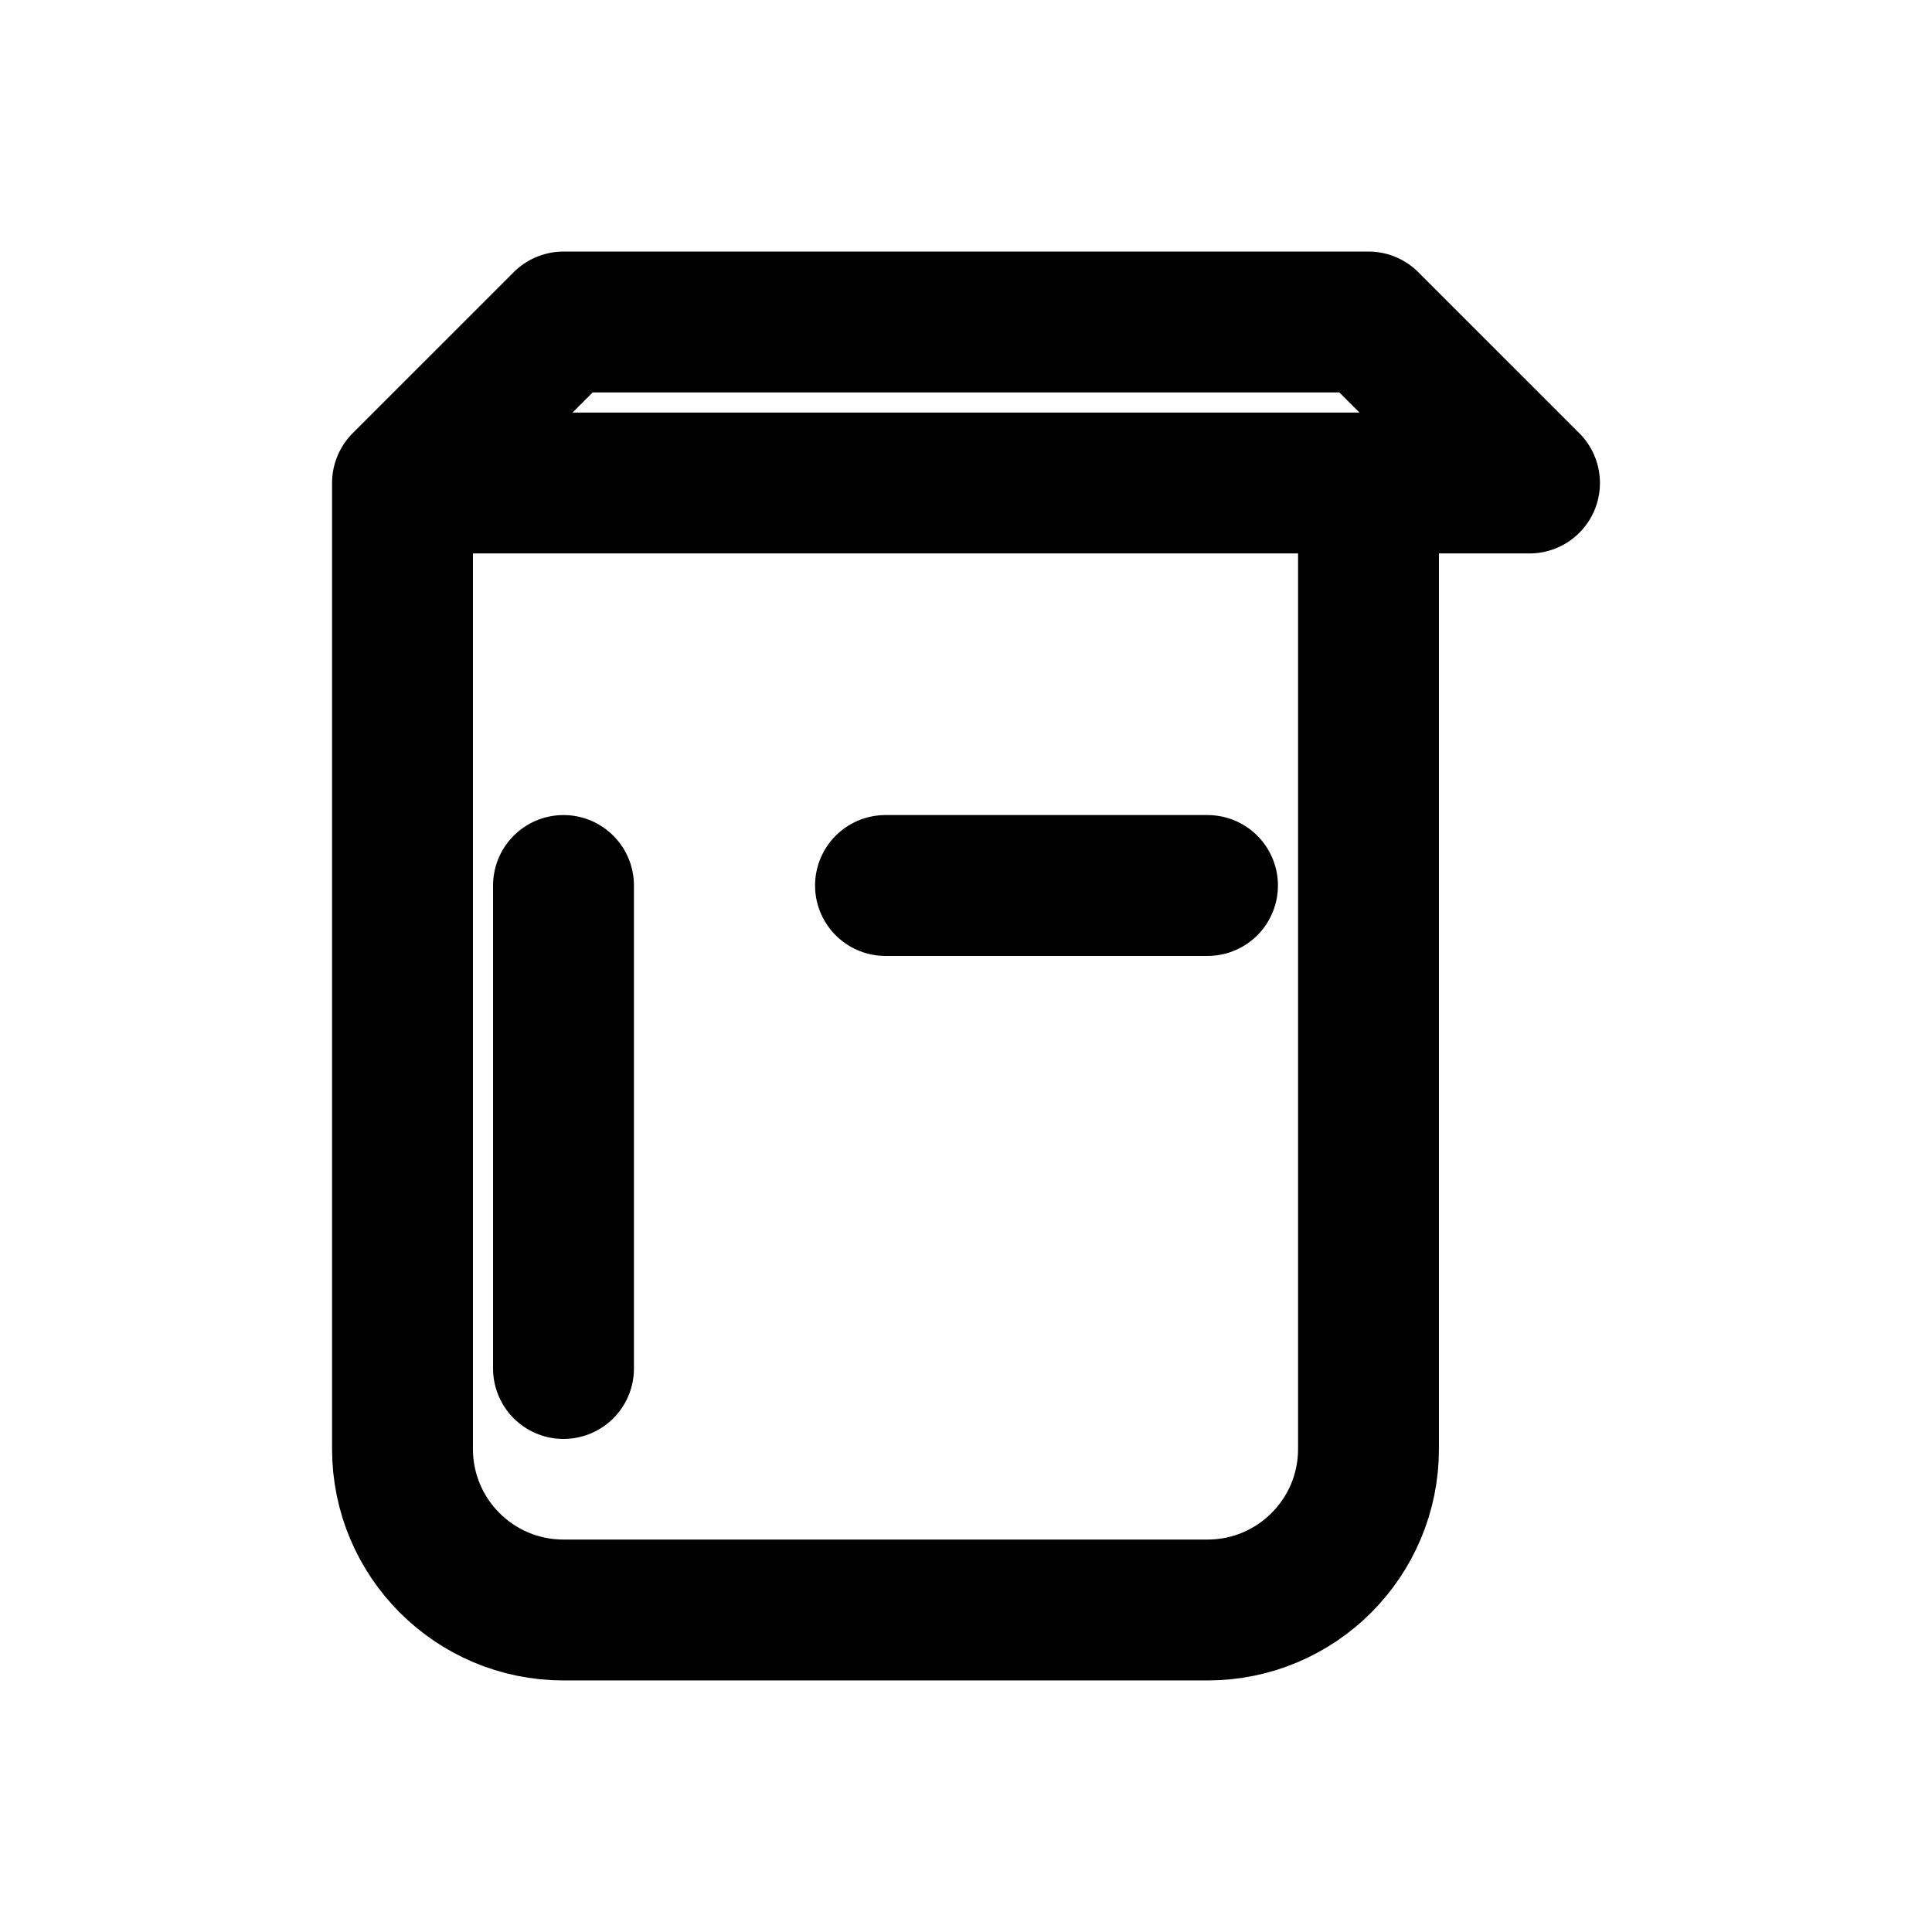
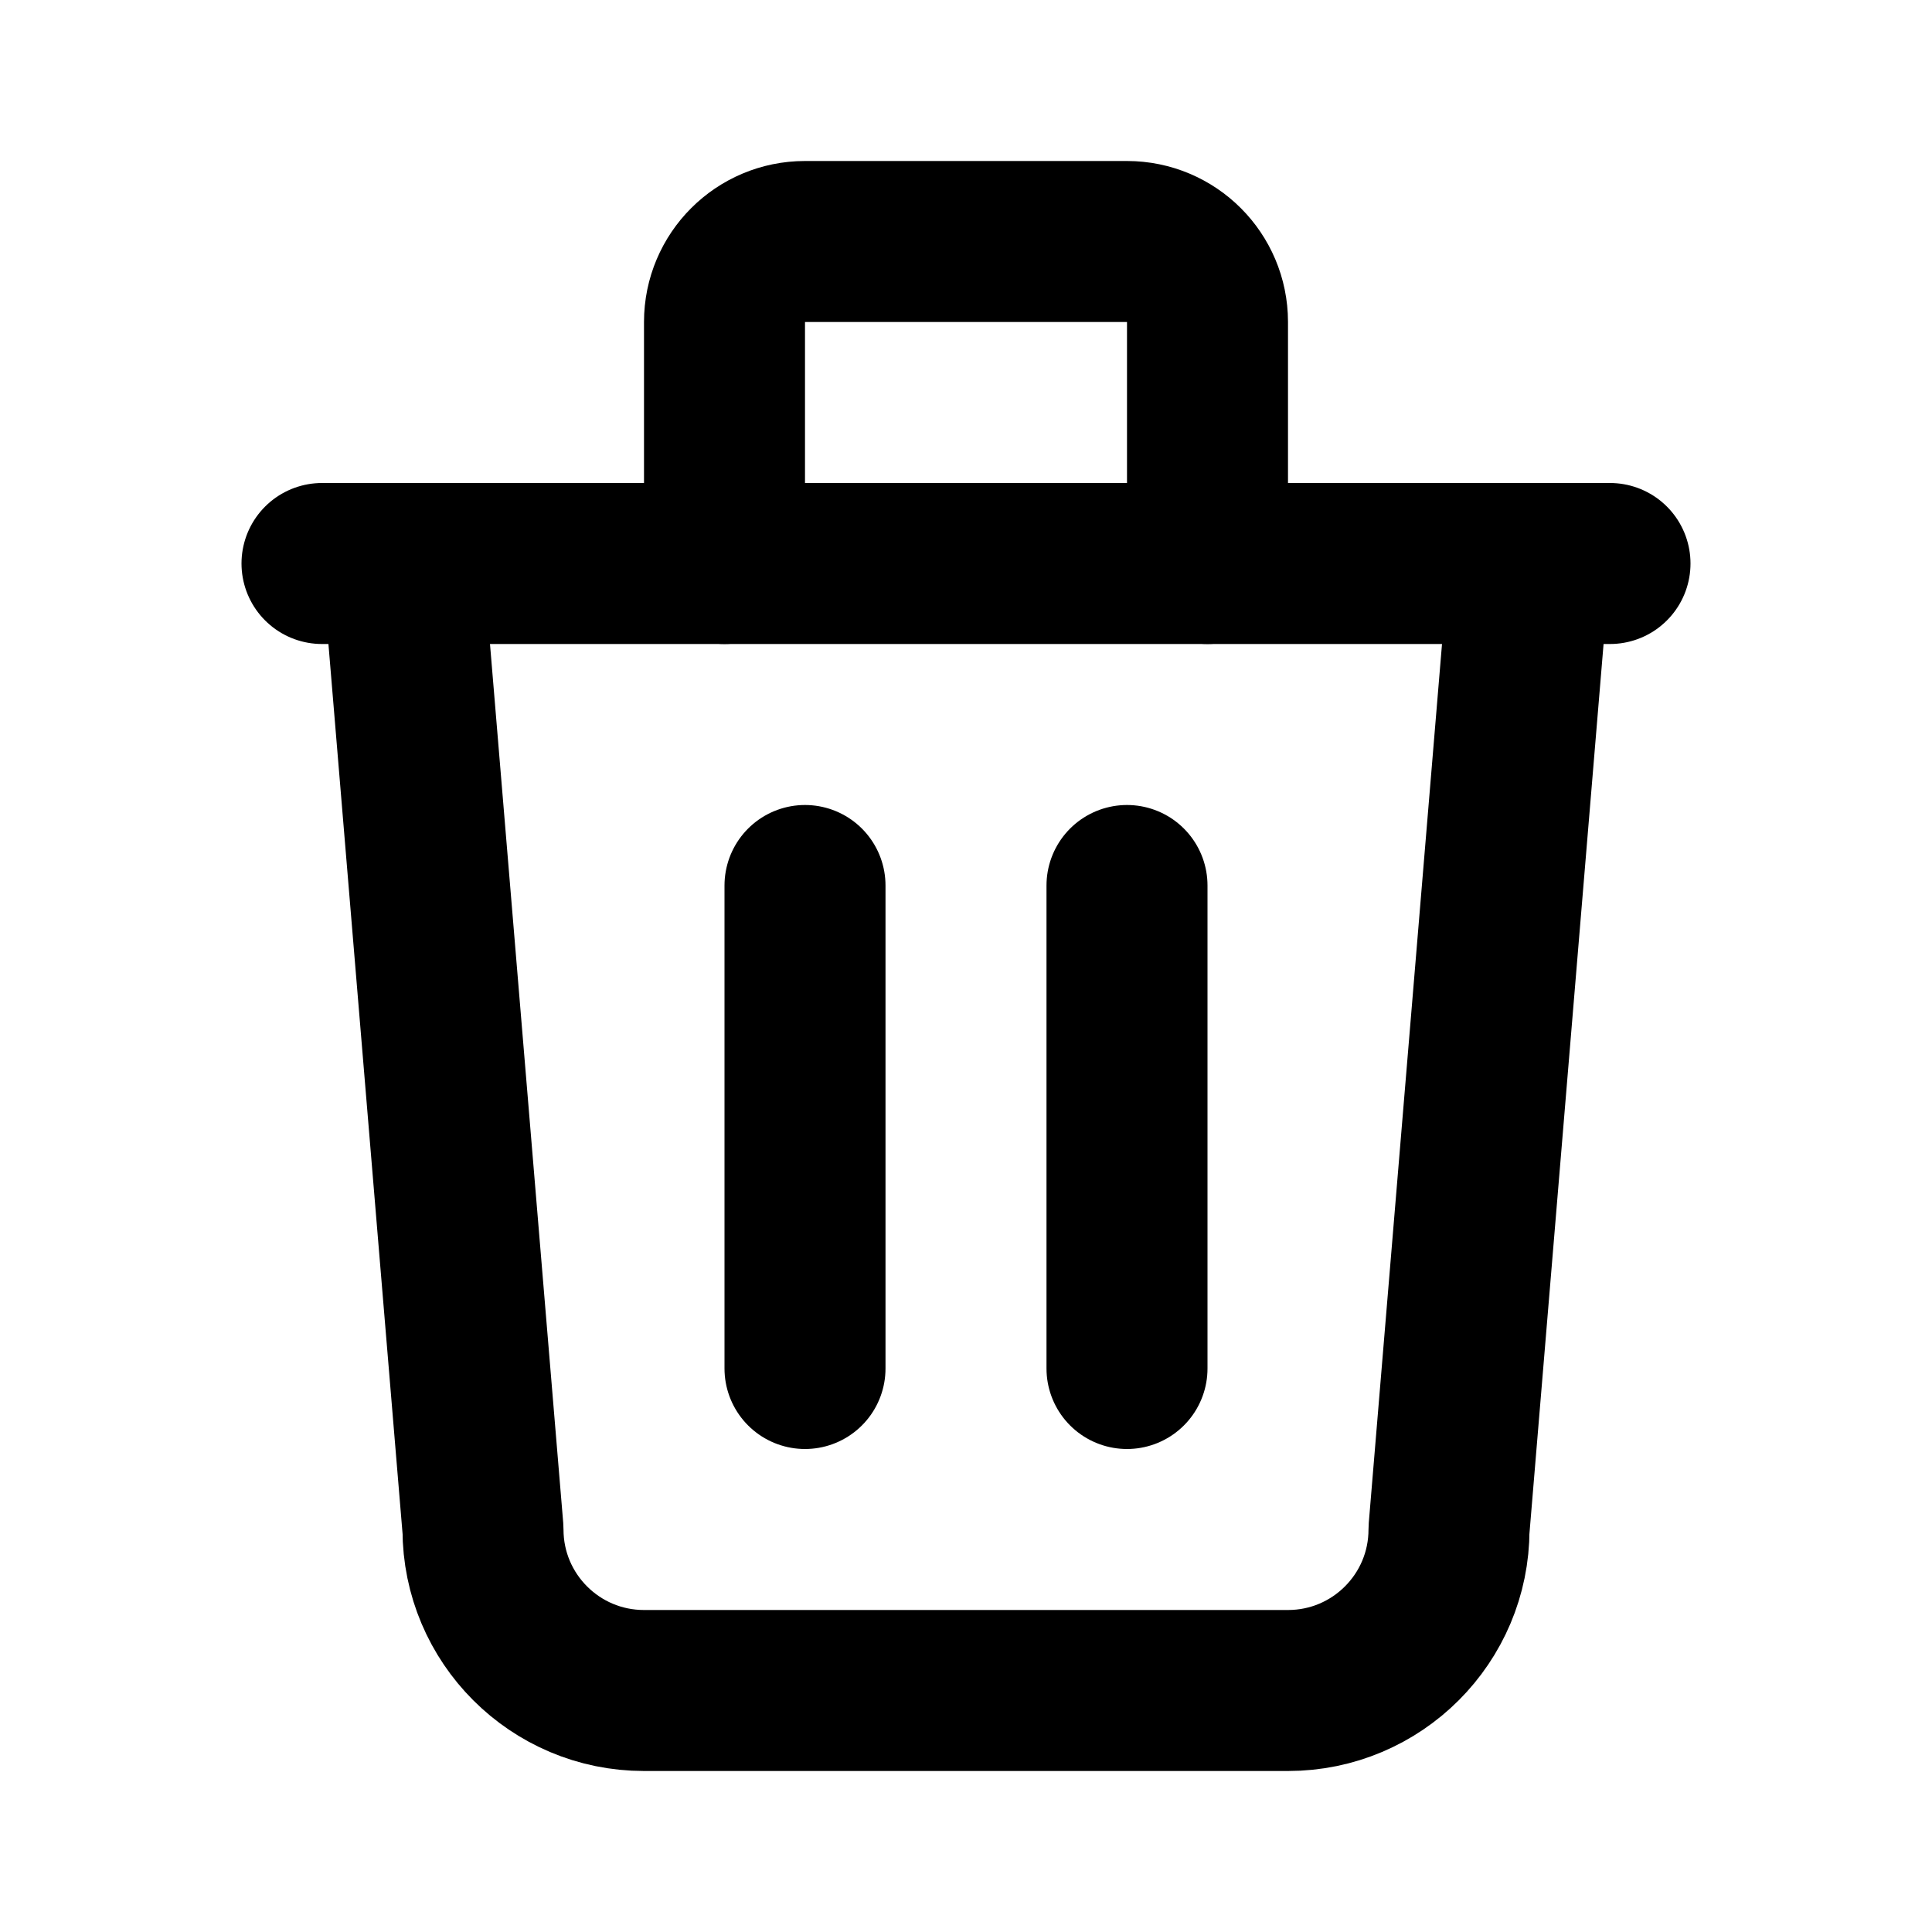
- <svg xmlns="http://www.w3.org/2000/svg" viewBox="0 0 24 24" width="24" height="24" fill="none">
-   <path stroke="currentColor" stroke-width="1.75" stroke-linecap="round" stroke-linejoin="round" d="M5 6h14M5 6v12a2 2 0 0 0 2 2h8a2 2 0 0 0 2-2V6M5 6l2-2h10l2 2M7 11v6m10 0v-6M11 11h2m2 0h-2z" />
+ <svg xmlns="http://www.w3.org/2000/svg" width="24" height="24" viewBox="0 0 24 24" fill="none" stroke="currentColor" stroke-width="2" stroke-linecap="round" stroke-linejoin="round" class="icon icon-tabler icons-tabler-outline icon-tabler-trash">
+   <path stroke="none" d="M0 0h24v24H0z" fill="none" />
+   <path d="M4 7l16 0" />
+   <path d="M10 11l0 6" />
+   <path d="M14 11l0 6" />
+   <path d="M5 7l1 12a2 2 0 0 0 2 2h8a2 2 0 0 0 2 -2l1 -12" />
+   <path d="M9 7v-3a1 1 0 0 1 1 -1h4a1 1 0 0 1 1 1v3" />
</svg>
